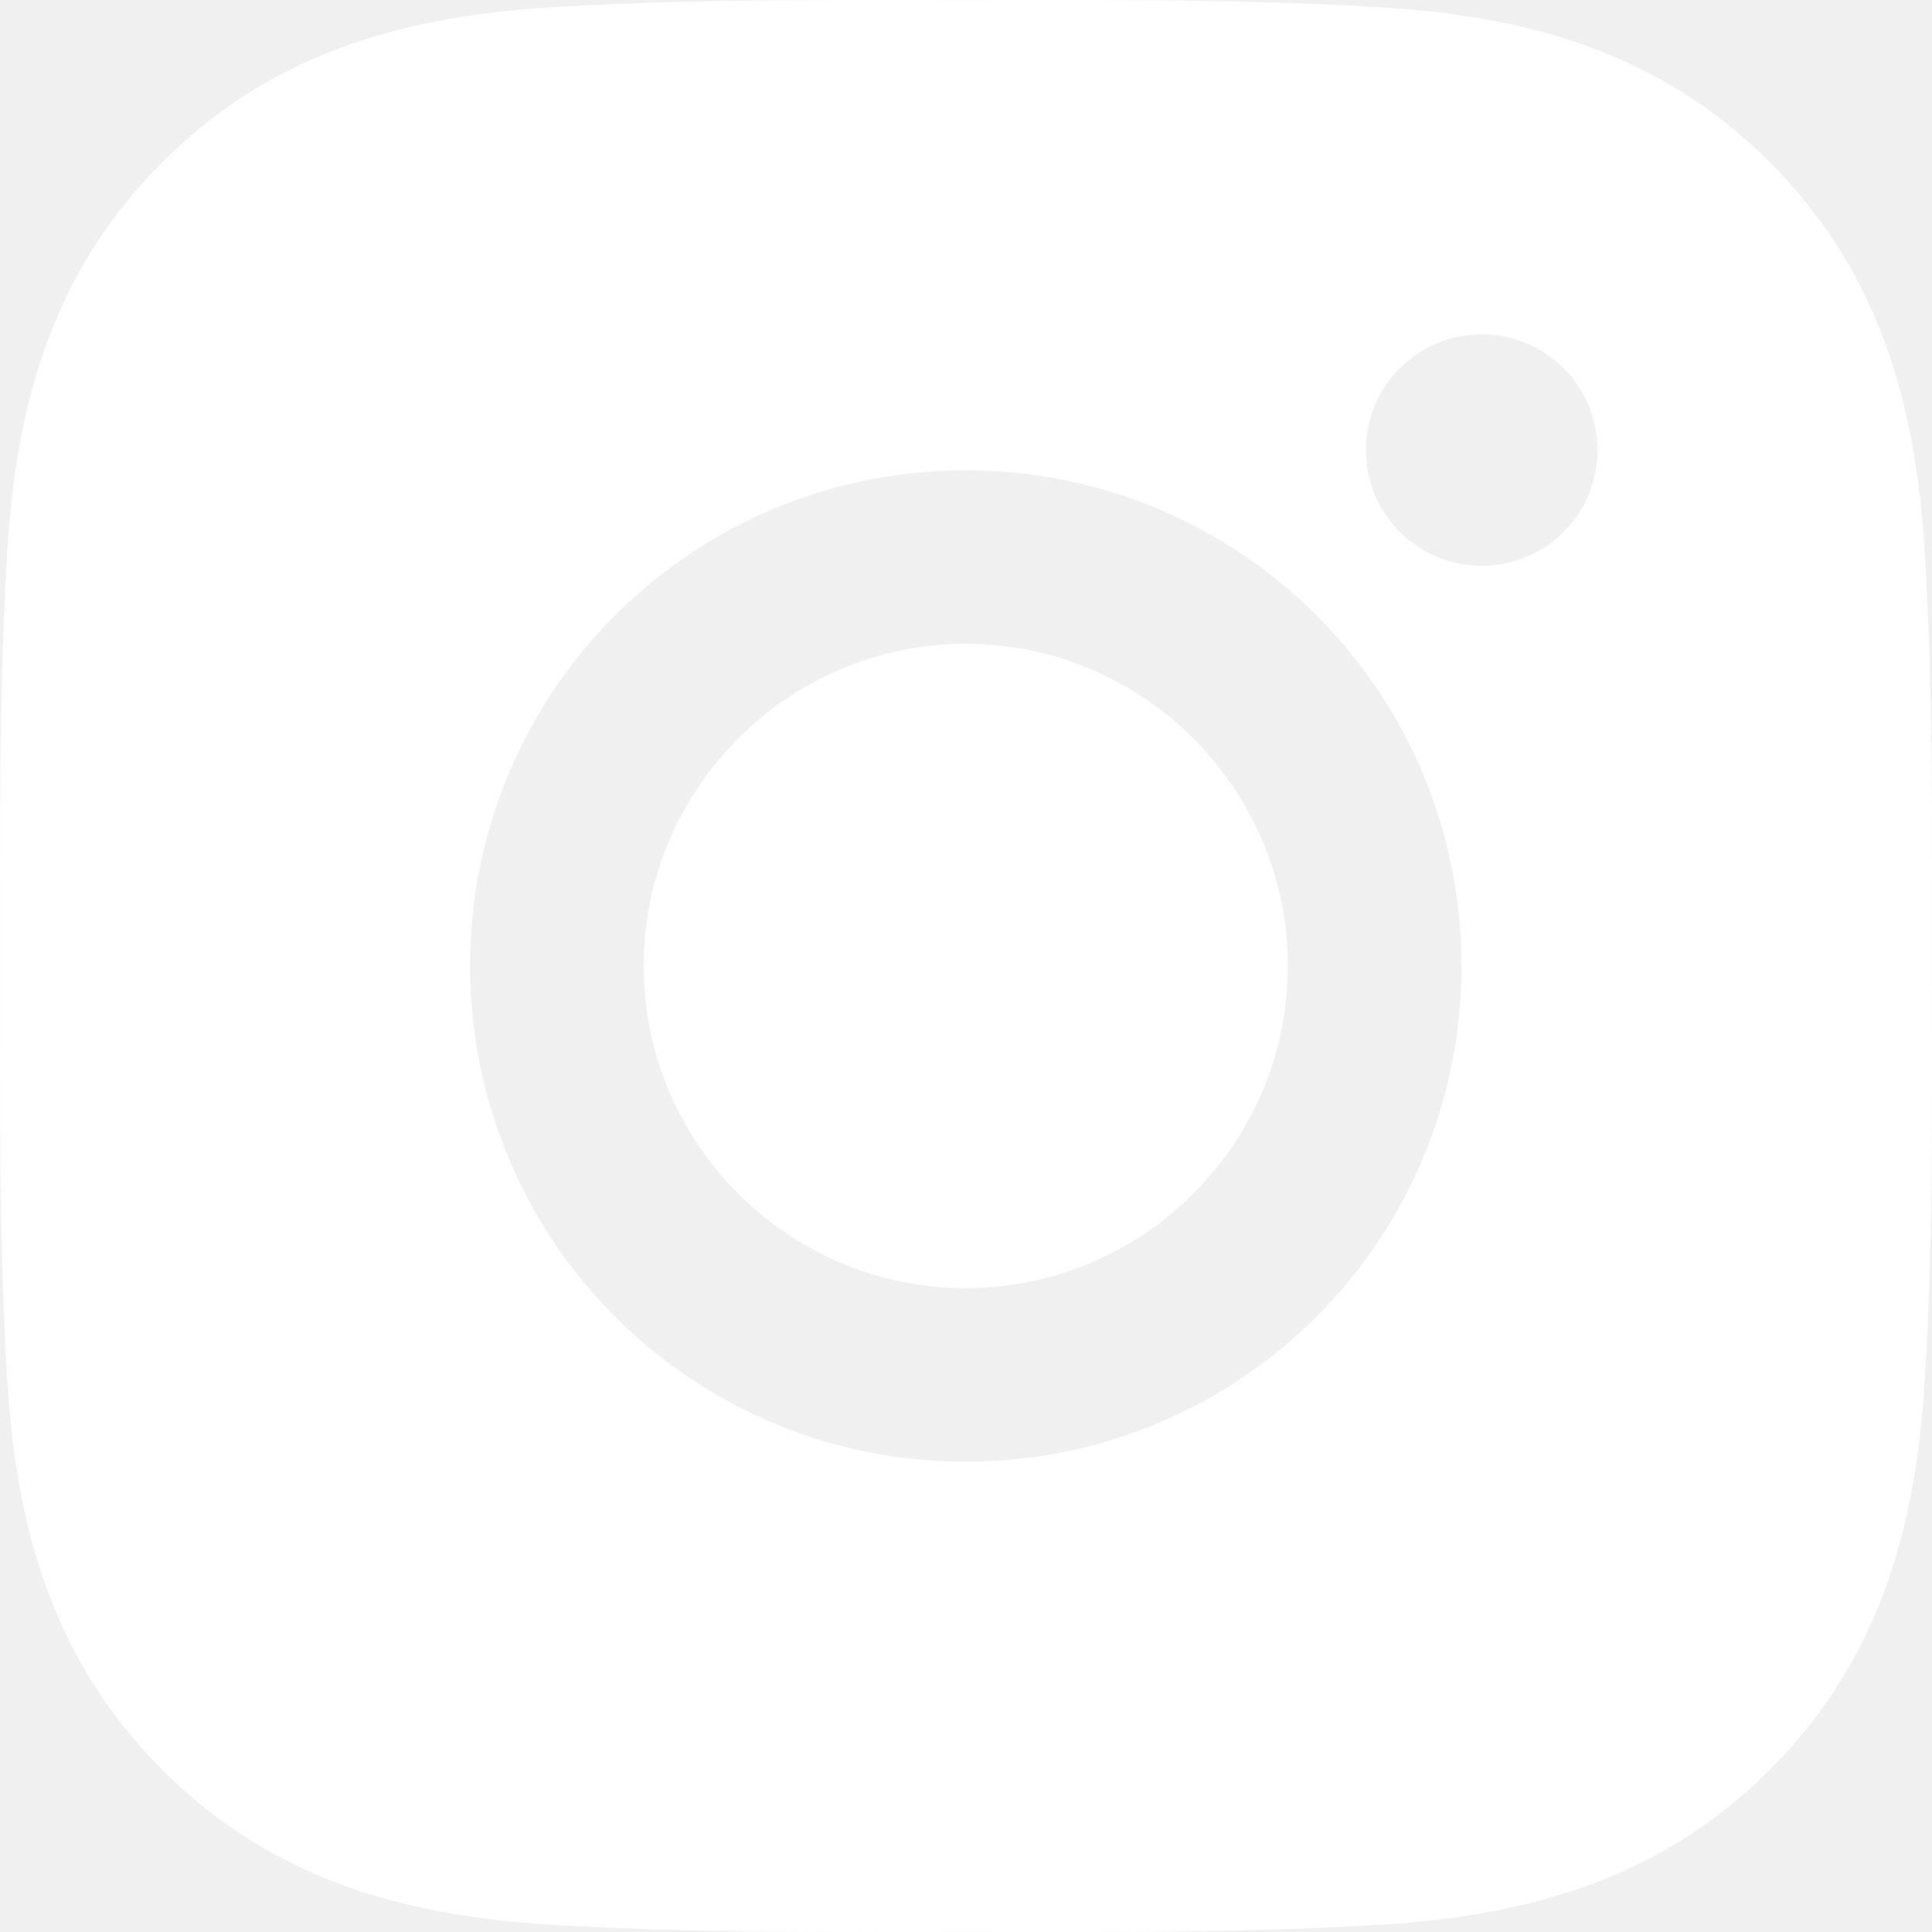
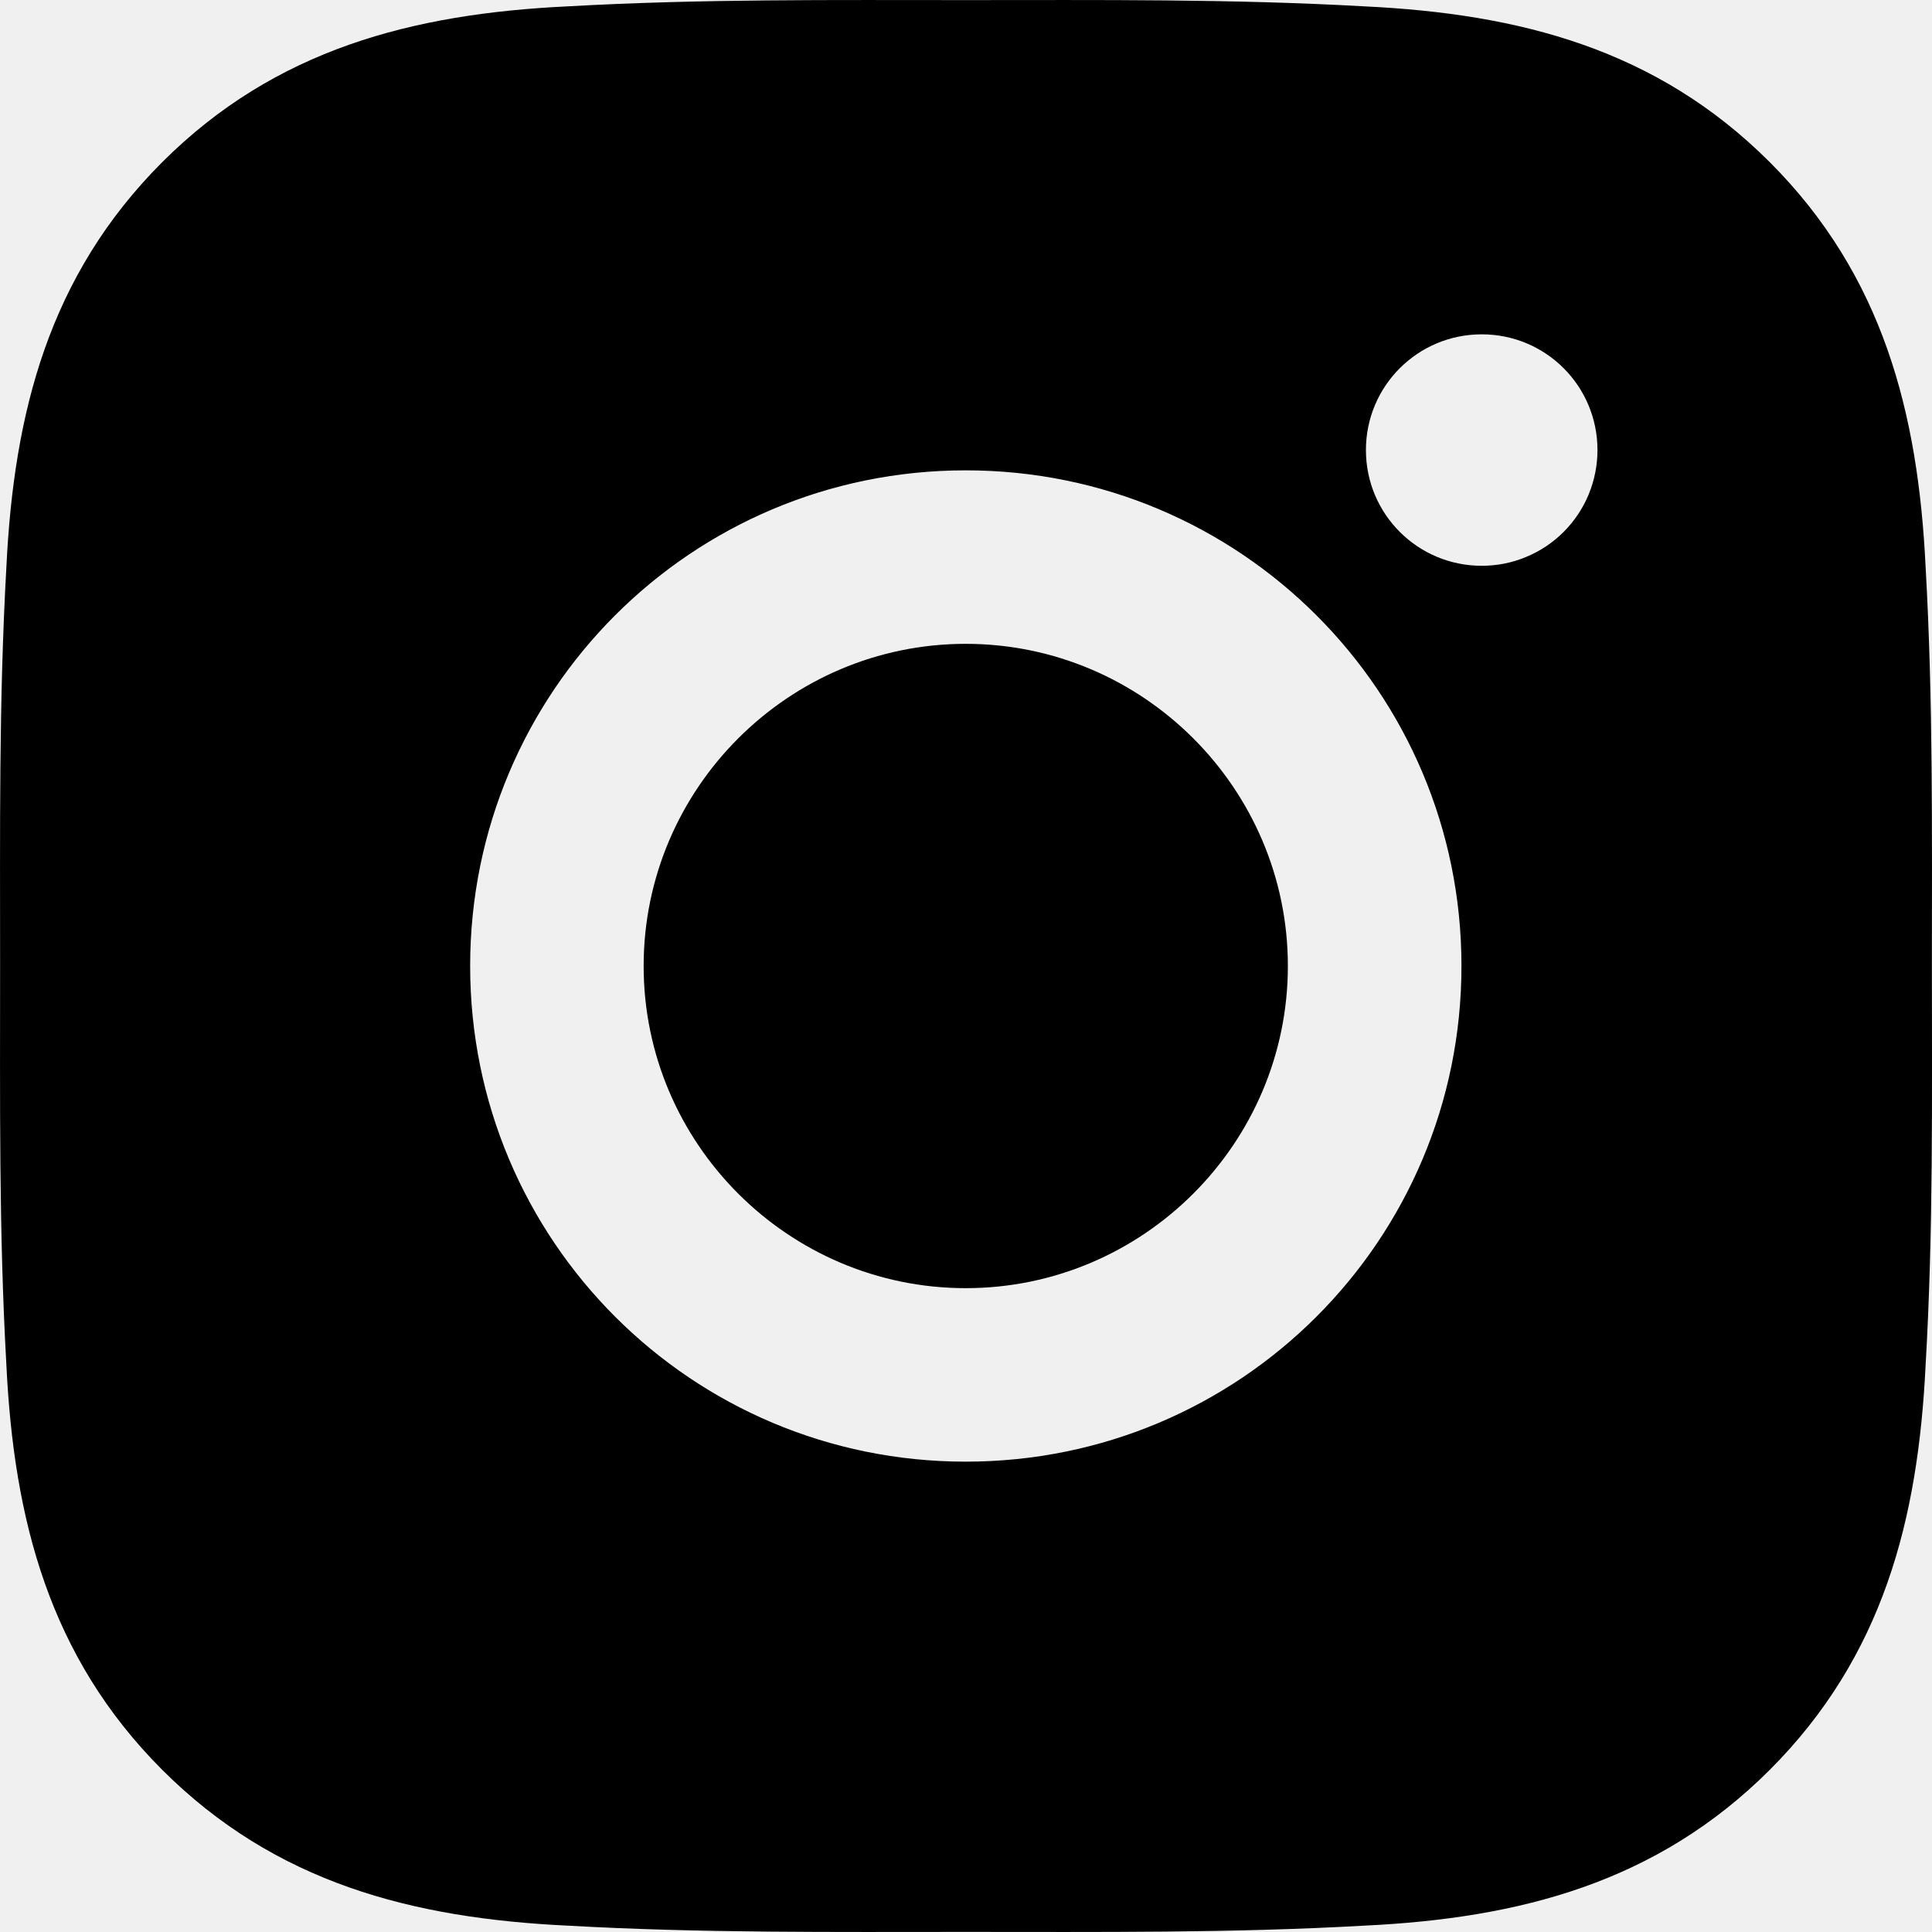
<svg xmlns="http://www.w3.org/2000/svg" width="20" height="20" viewBox="0 0 20 20" fill="none">
-   <path d="M9.997 6.665C8.161 6.665 6.663 8.164 6.663 10C6.663 11.836 8.161 13.335 9.997 13.335C11.834 13.335 13.332 11.836 13.332 10C13.332 8.164 11.834 6.665 9.997 6.665ZM19.999 10C19.999 8.619 20.012 7.251 19.934 5.872C19.857 4.271 19.491 2.85 18.321 1.679C17.147 0.506 15.729 0.143 14.128 0.066C12.747 -0.012 11.378 0.001 10 0.001C8.619 0.001 7.251 -0.012 5.872 0.066C4.271 0.143 2.85 0.509 1.679 1.679C0.506 2.853 0.143 4.271 0.066 5.872C-0.012 7.253 0.001 8.622 0.001 10C0.001 11.378 -0.012 12.749 0.066 14.128C0.143 15.729 0.509 17.15 1.679 18.321C2.853 19.494 4.271 19.857 5.872 19.934C7.253 20.012 8.622 19.999 10 19.999C11.381 19.999 12.749 20.012 14.128 19.934C15.729 19.857 17.15 19.491 18.321 18.321C19.494 17.147 19.857 15.729 19.934 14.128C20.014 12.749 19.999 11.381 19.999 10V10ZM9.997 15.131C7.158 15.131 4.867 12.839 4.867 10C4.867 7.161 7.158 4.869 9.997 4.869C12.837 4.869 15.129 7.161 15.129 10C15.129 12.839 12.837 15.131 9.997 15.131ZM15.339 5.857C14.676 5.857 14.14 5.322 14.14 4.659C14.14 3.996 14.676 3.461 15.339 3.461C16.002 3.461 16.537 3.996 16.537 4.659C16.537 4.816 16.506 4.972 16.446 5.118C16.386 5.263 16.298 5.395 16.186 5.507C16.075 5.618 15.943 5.706 15.797 5.766C15.652 5.827 15.496 5.857 15.339 5.857V5.857Z" fill="white" />
+   <path d="M9.997 6.665C8.161 6.665 6.663 8.164 6.663 10C6.663 11.836 8.161 13.335 9.997 13.335C11.834 13.335 13.332 11.836 13.332 10C13.332 8.164 11.834 6.665 9.997 6.665ZM19.999 10C19.999 8.619 20.012 7.251 19.934 5.872C19.857 4.271 19.491 2.85 18.321 1.679C17.147 0.506 15.729 0.143 14.128 0.066C12.747 -0.012 11.378 0.001 10 0.001C8.619 0.001 7.251 -0.012 5.872 0.066C4.271 0.143 2.85 0.509 1.679 1.679C0.506 2.853 0.143 4.271 0.066 5.872C-0.012 7.253 0.001 8.622 0.001 10C0.001 11.378 -0.012 12.749 0.066 14.128C0.143 15.729 0.509 17.15 1.679 18.321C2.853 19.494 4.271 19.857 5.872 19.934C7.253 20.012 8.622 19.999 10 19.999C11.381 19.999 12.749 20.012 14.128 19.934C15.729 19.857 17.15 19.491 18.321 18.321C19.494 17.147 19.857 15.729 19.934 14.128C20.014 12.749 19.999 11.381 19.999 10V10ZM9.997 15.131C7.158 15.131 4.867 12.839 4.867 10C4.867 7.161 7.158 4.869 9.997 4.869C12.837 4.869 15.129 7.161 15.129 10C15.129 12.839 12.837 15.131 9.997 15.131ZM15.339 5.857C14.676 5.857 14.14 5.322 14.14 4.659C14.14 3.996 14.676 3.461 15.339 3.461C16.002 3.461 16.537 3.996 16.537 4.659C16.537 4.816 16.506 4.972 16.446 5.118C16.386 5.263 16.298 5.395 16.186 5.507C16.075 5.618 15.943 5.706 15.797 5.766C15.652 5.827 15.496 5.857 15.339 5.857V5.857Z" fill="black" />
</svg>
